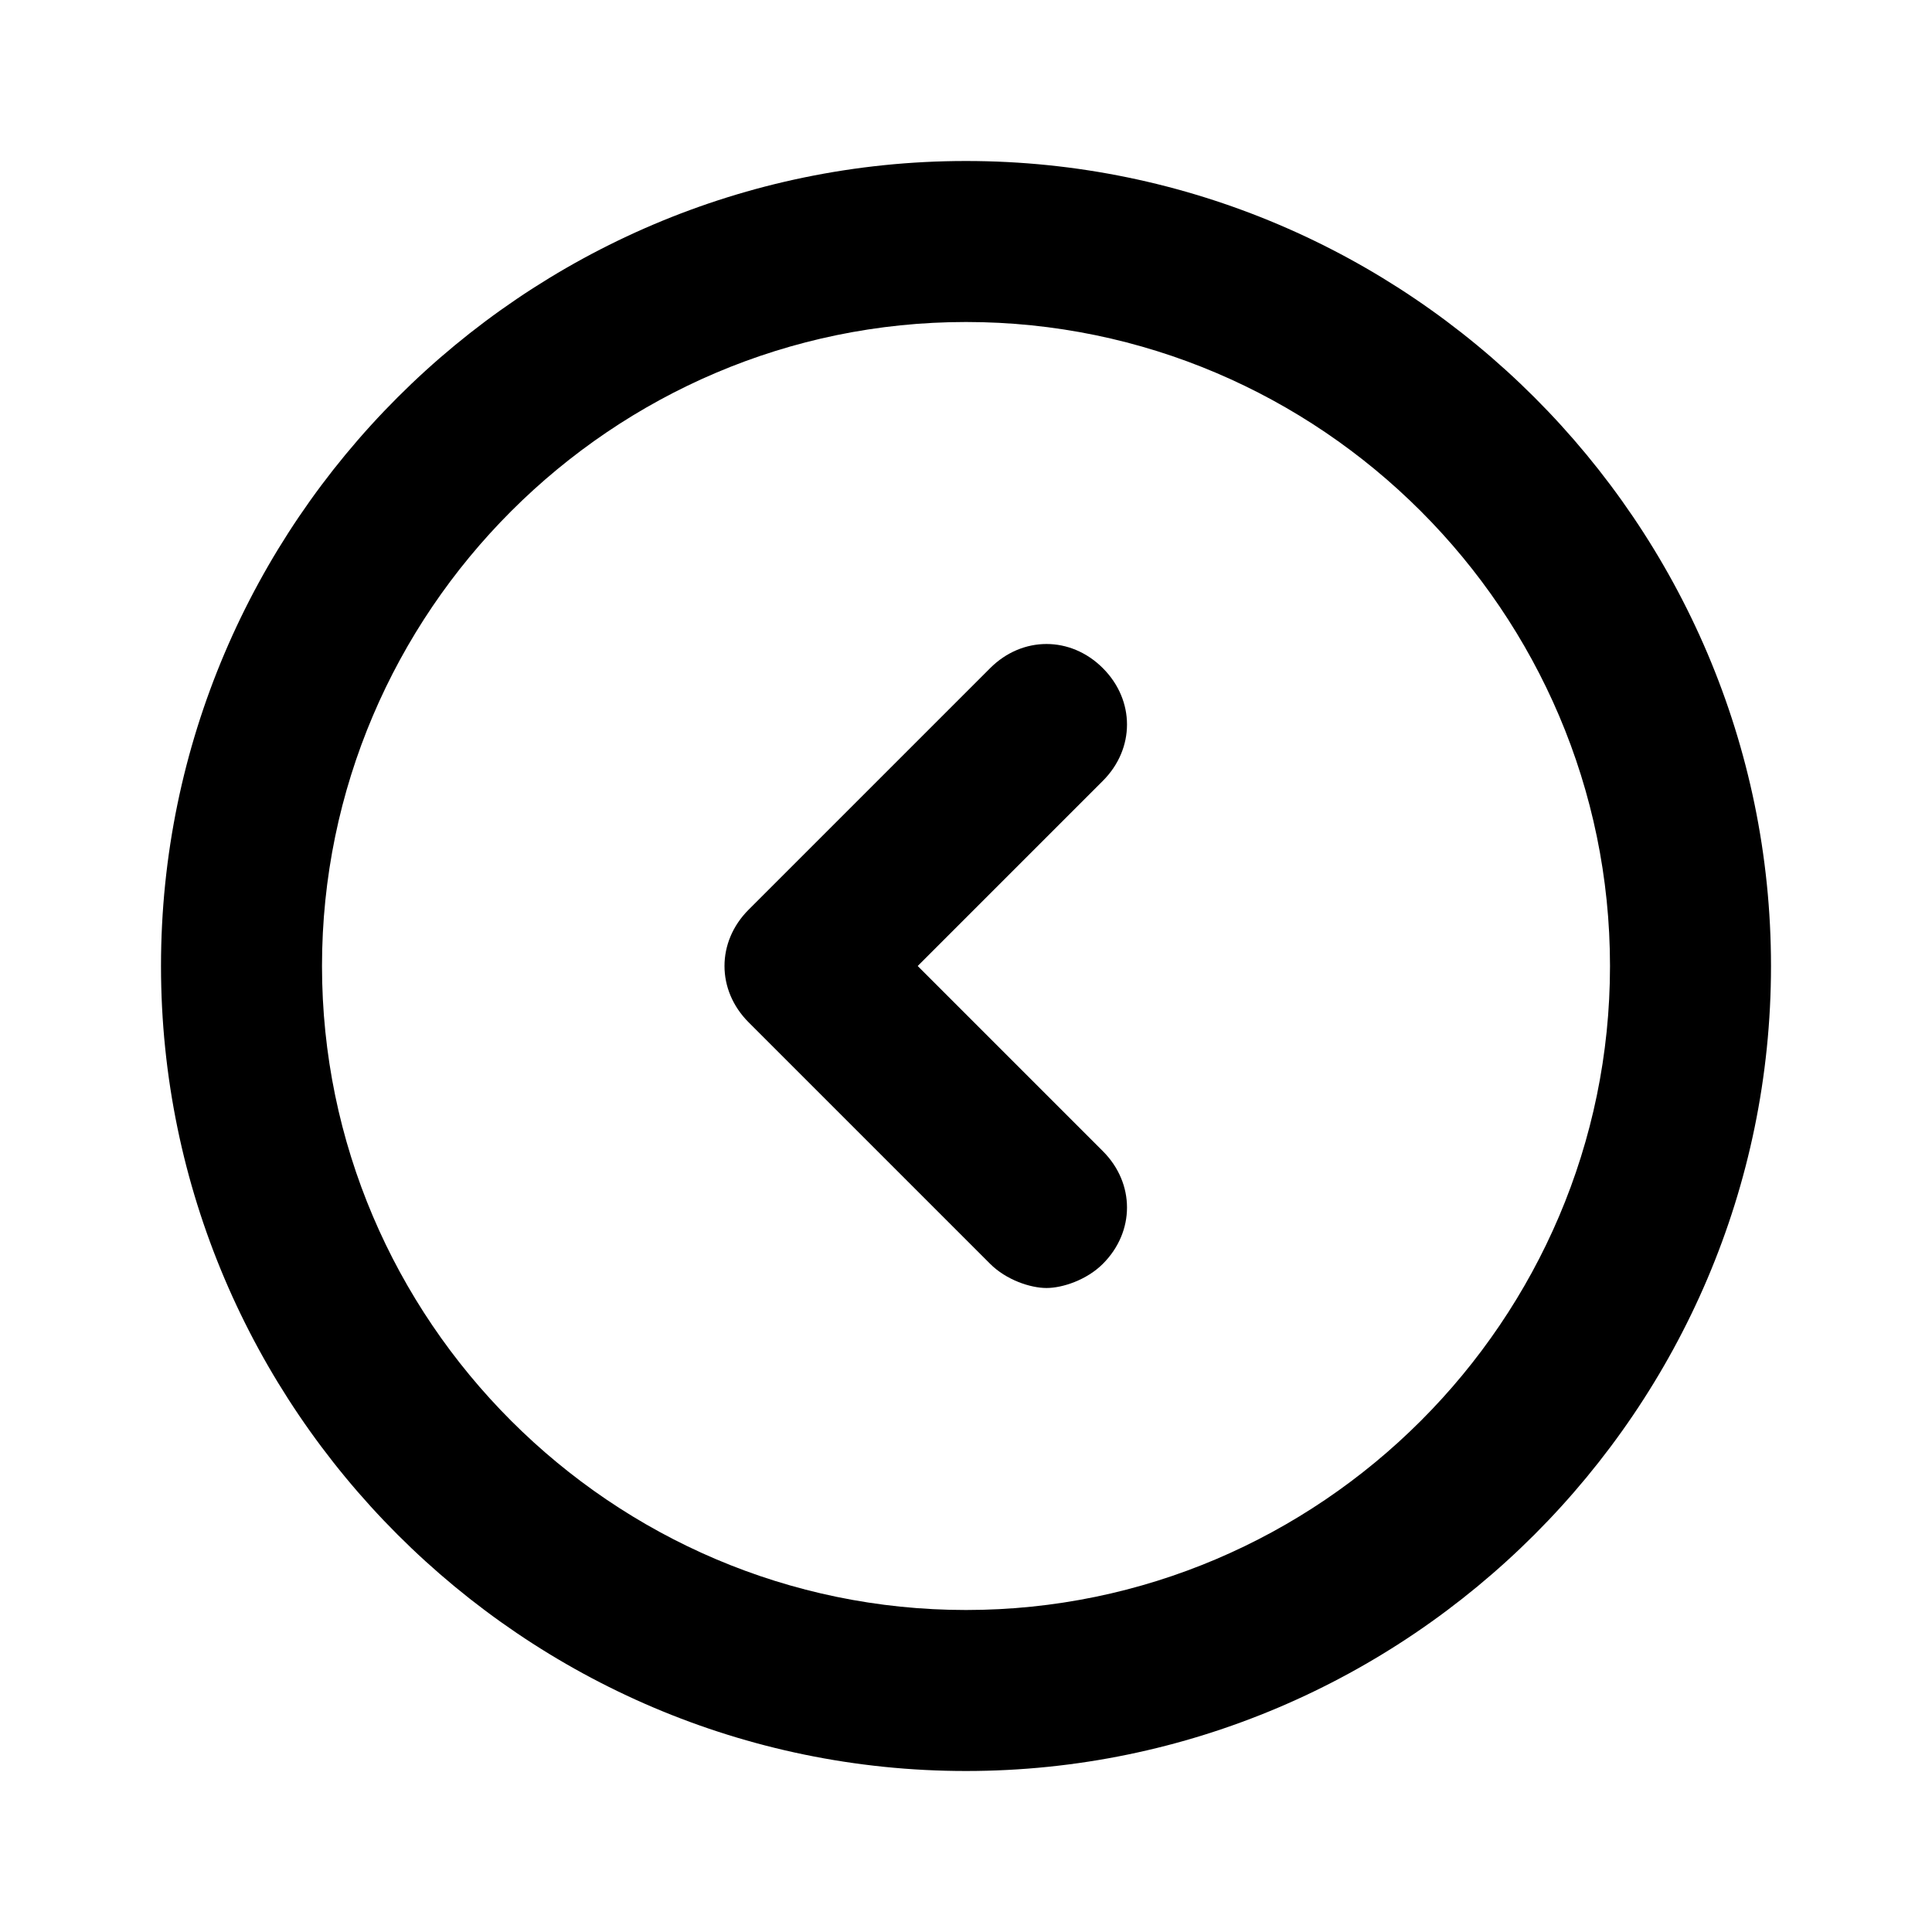
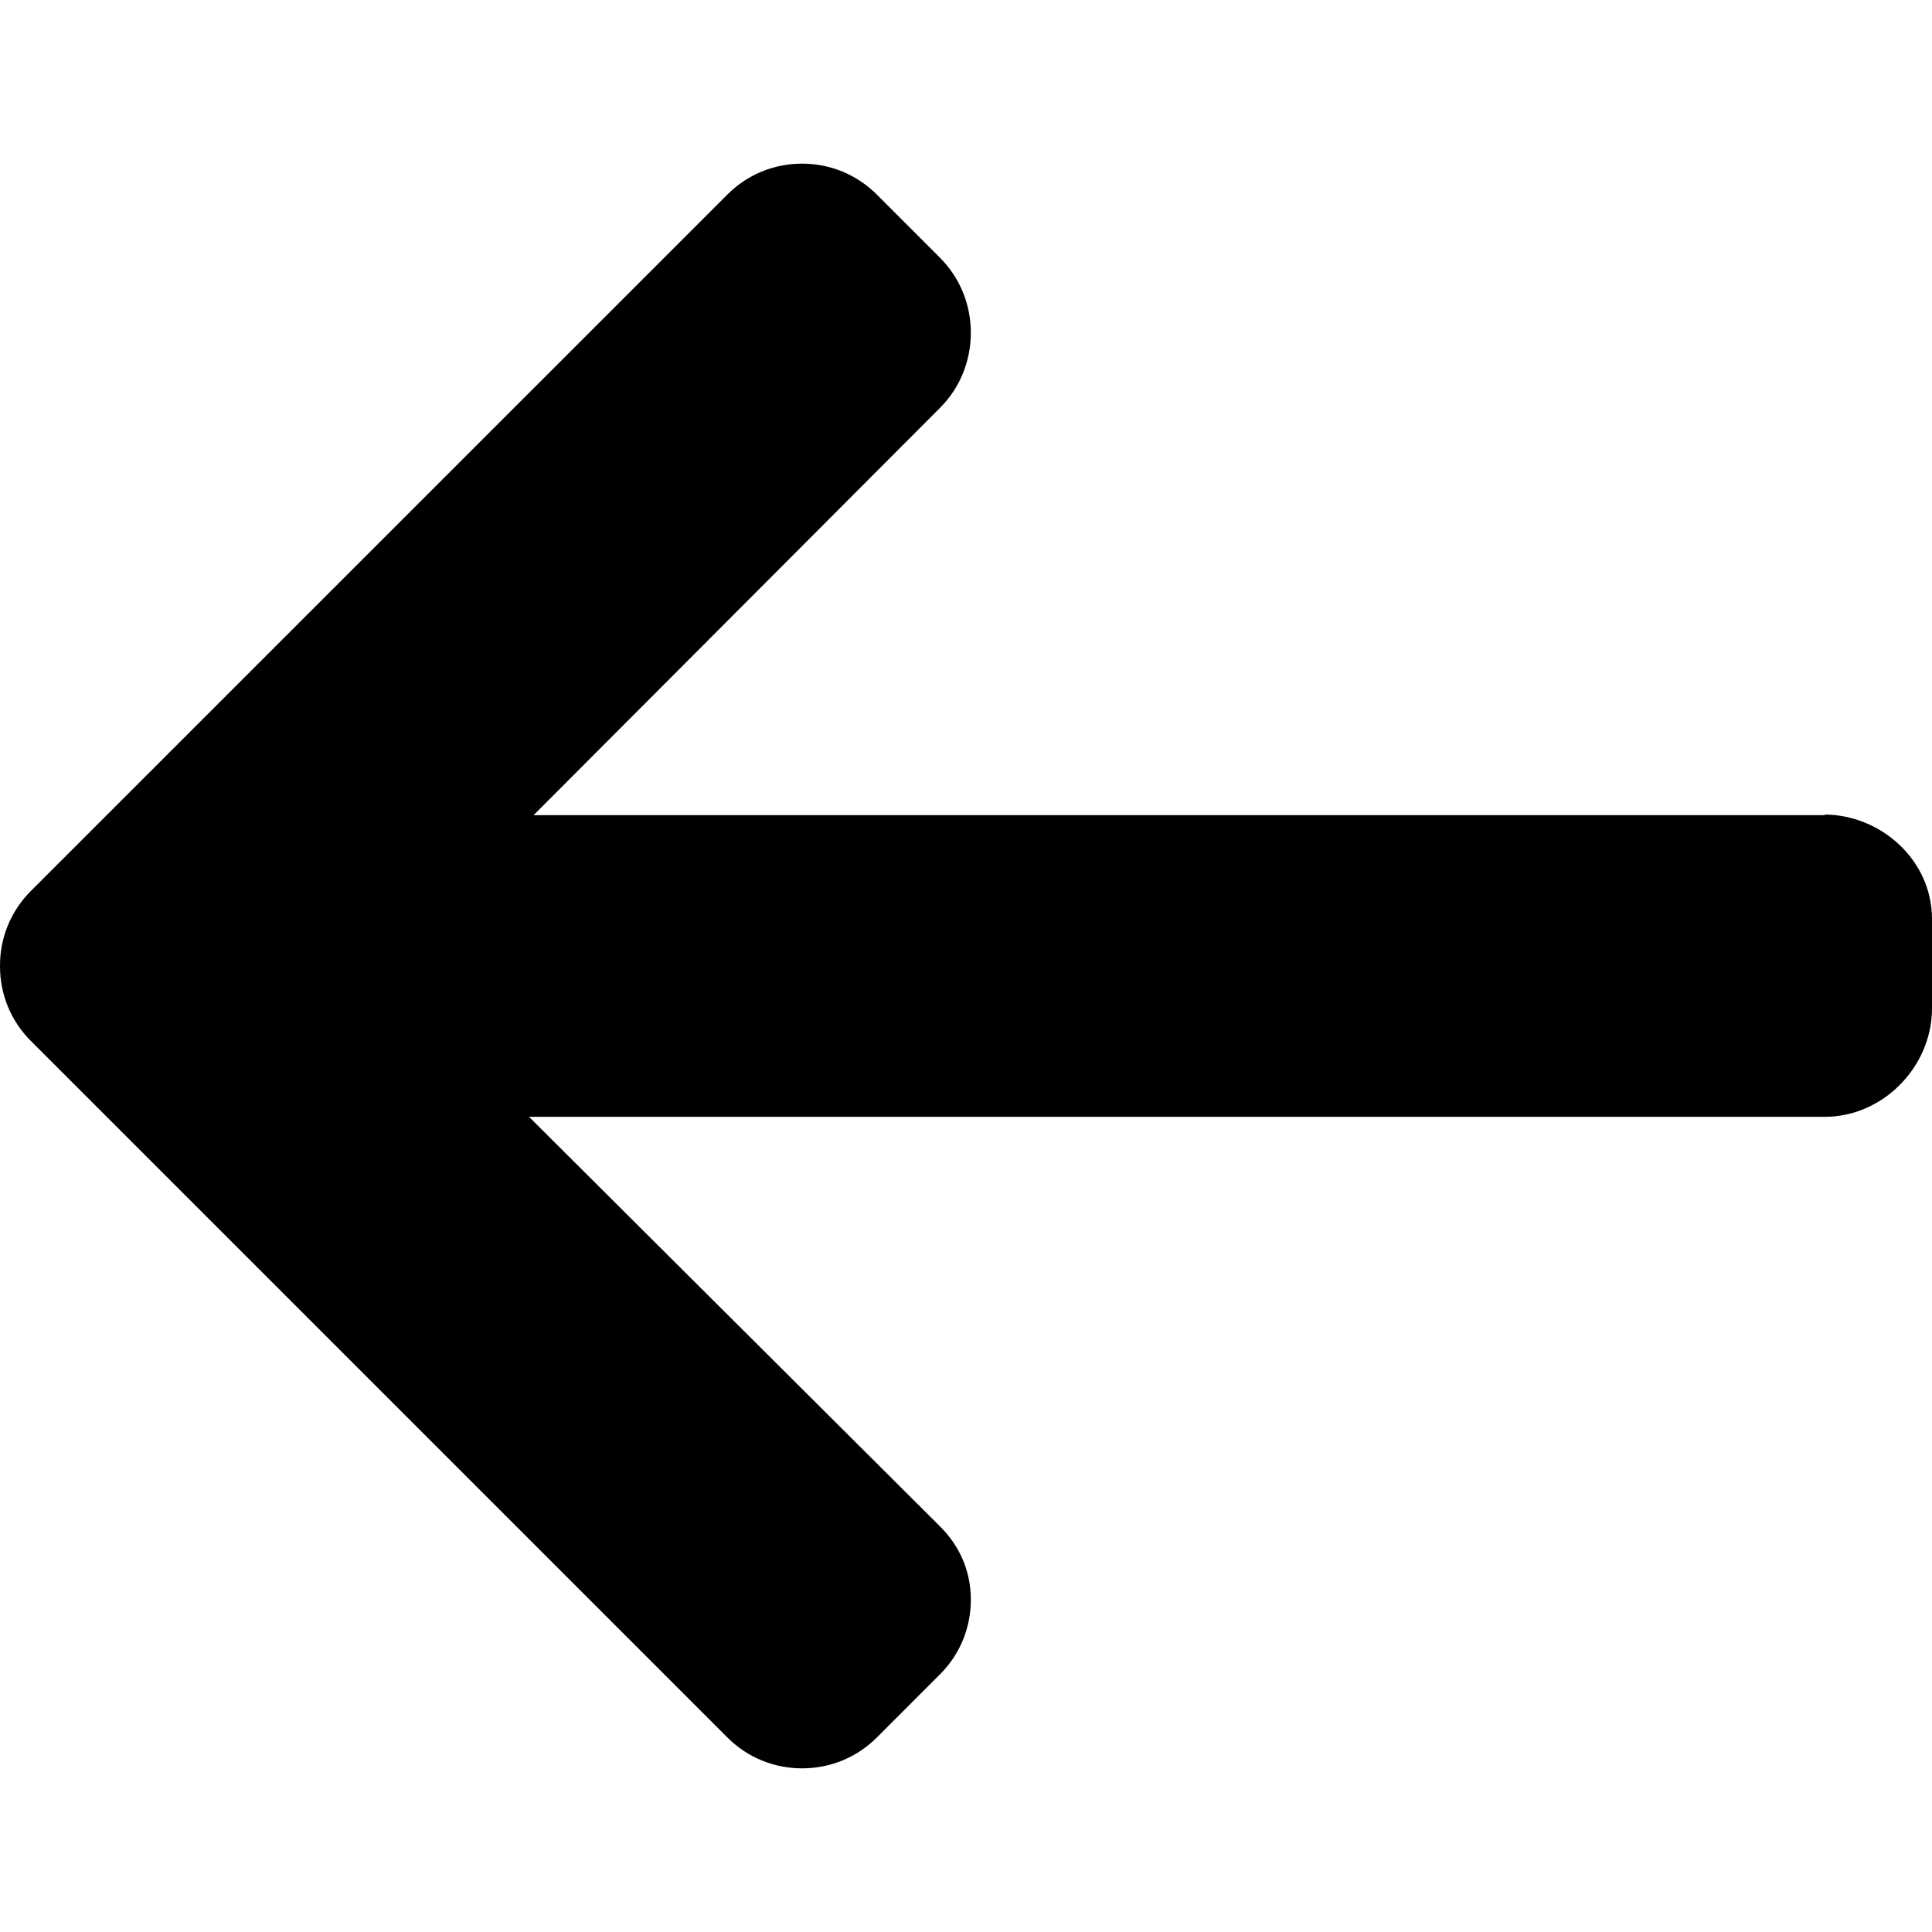
- <svg xmlns="http://www.w3.org/2000/svg" width="800px" height="800px" viewBox="0 0 24 24" version="1.1" xml:space="preserve">
-   <style type="text/css">
- 	.st0{display:none;}
- 	.st1{display:inline;}
- 	.st2{opacity:0.2;fill:none;stroke:#000000;stroke-width:5.000000e-02;stroke-miterlimit:10;}
- </style>
-   <g class="st0" id="grid_system" />
-   <g id="_icons">
+ <svg xmlns="http://www.w3.org/2000/svg" fill="#000000" height="800px" width="800px" version="1.1" id="Layer_1" viewBox="0 0 492 492" xml:space="preserve">
+   <g>
    <g>
-       <path d="M12,2C6.5,2,2,6.5,2,12s4.5,10,10,10s10-4.5,10-10S17.5,2,12,2z M12,20c-4.4,0-8-3.6-8-8s3.6-8,8-8s8,3.6,8,8    S16.4,20,12,20z" />
-       <path d="M13.7,8.3c-0.4-0.4-1-0.4-1.4,0l-3,3c-0.4,0.4-0.4,1,0,1.4l3,3c0.2,0.2,0.5,0.3,0.7,0.3s0.5-0.1,0.7-0.3    c0.4-0.4,0.4-1,0-1.4L11.4,12l2.3-2.3C14.1,9.3,14.1,8.7,13.7,8.3z" />
+       <path d="M464.344,207.418l0.768,0.168H135.888l103.496-103.724c5.068-5.064,7.848-11.924,7.848-19.124    c0-7.2-2.78-14.012-7.848-19.088L223.28,49.538c-5.064-5.064-11.812-7.864-19.008-7.864c-7.2,0-13.952,2.78-19.016,7.844    L7.844,226.914C2.76,231.998-0.02,238.77,0,245.974c-0.02,7.244,2.76,14.02,7.844,19.096l177.412,177.412    c5.064,5.06,11.812,7.844,19.016,7.844c7.196,0,13.944-2.788,19.008-7.844l16.104-16.112c5.068-5.056,7.848-11.808,7.848-19.008    c0-7.196-2.78-13.592-7.848-18.652L134.72,284.406h329.992c14.828,0,27.288-12.78,27.288-27.6v-22.788    C492,219.198,479.172,207.418,464.344,207.418z" />
    </g>
  </g>
</svg>
